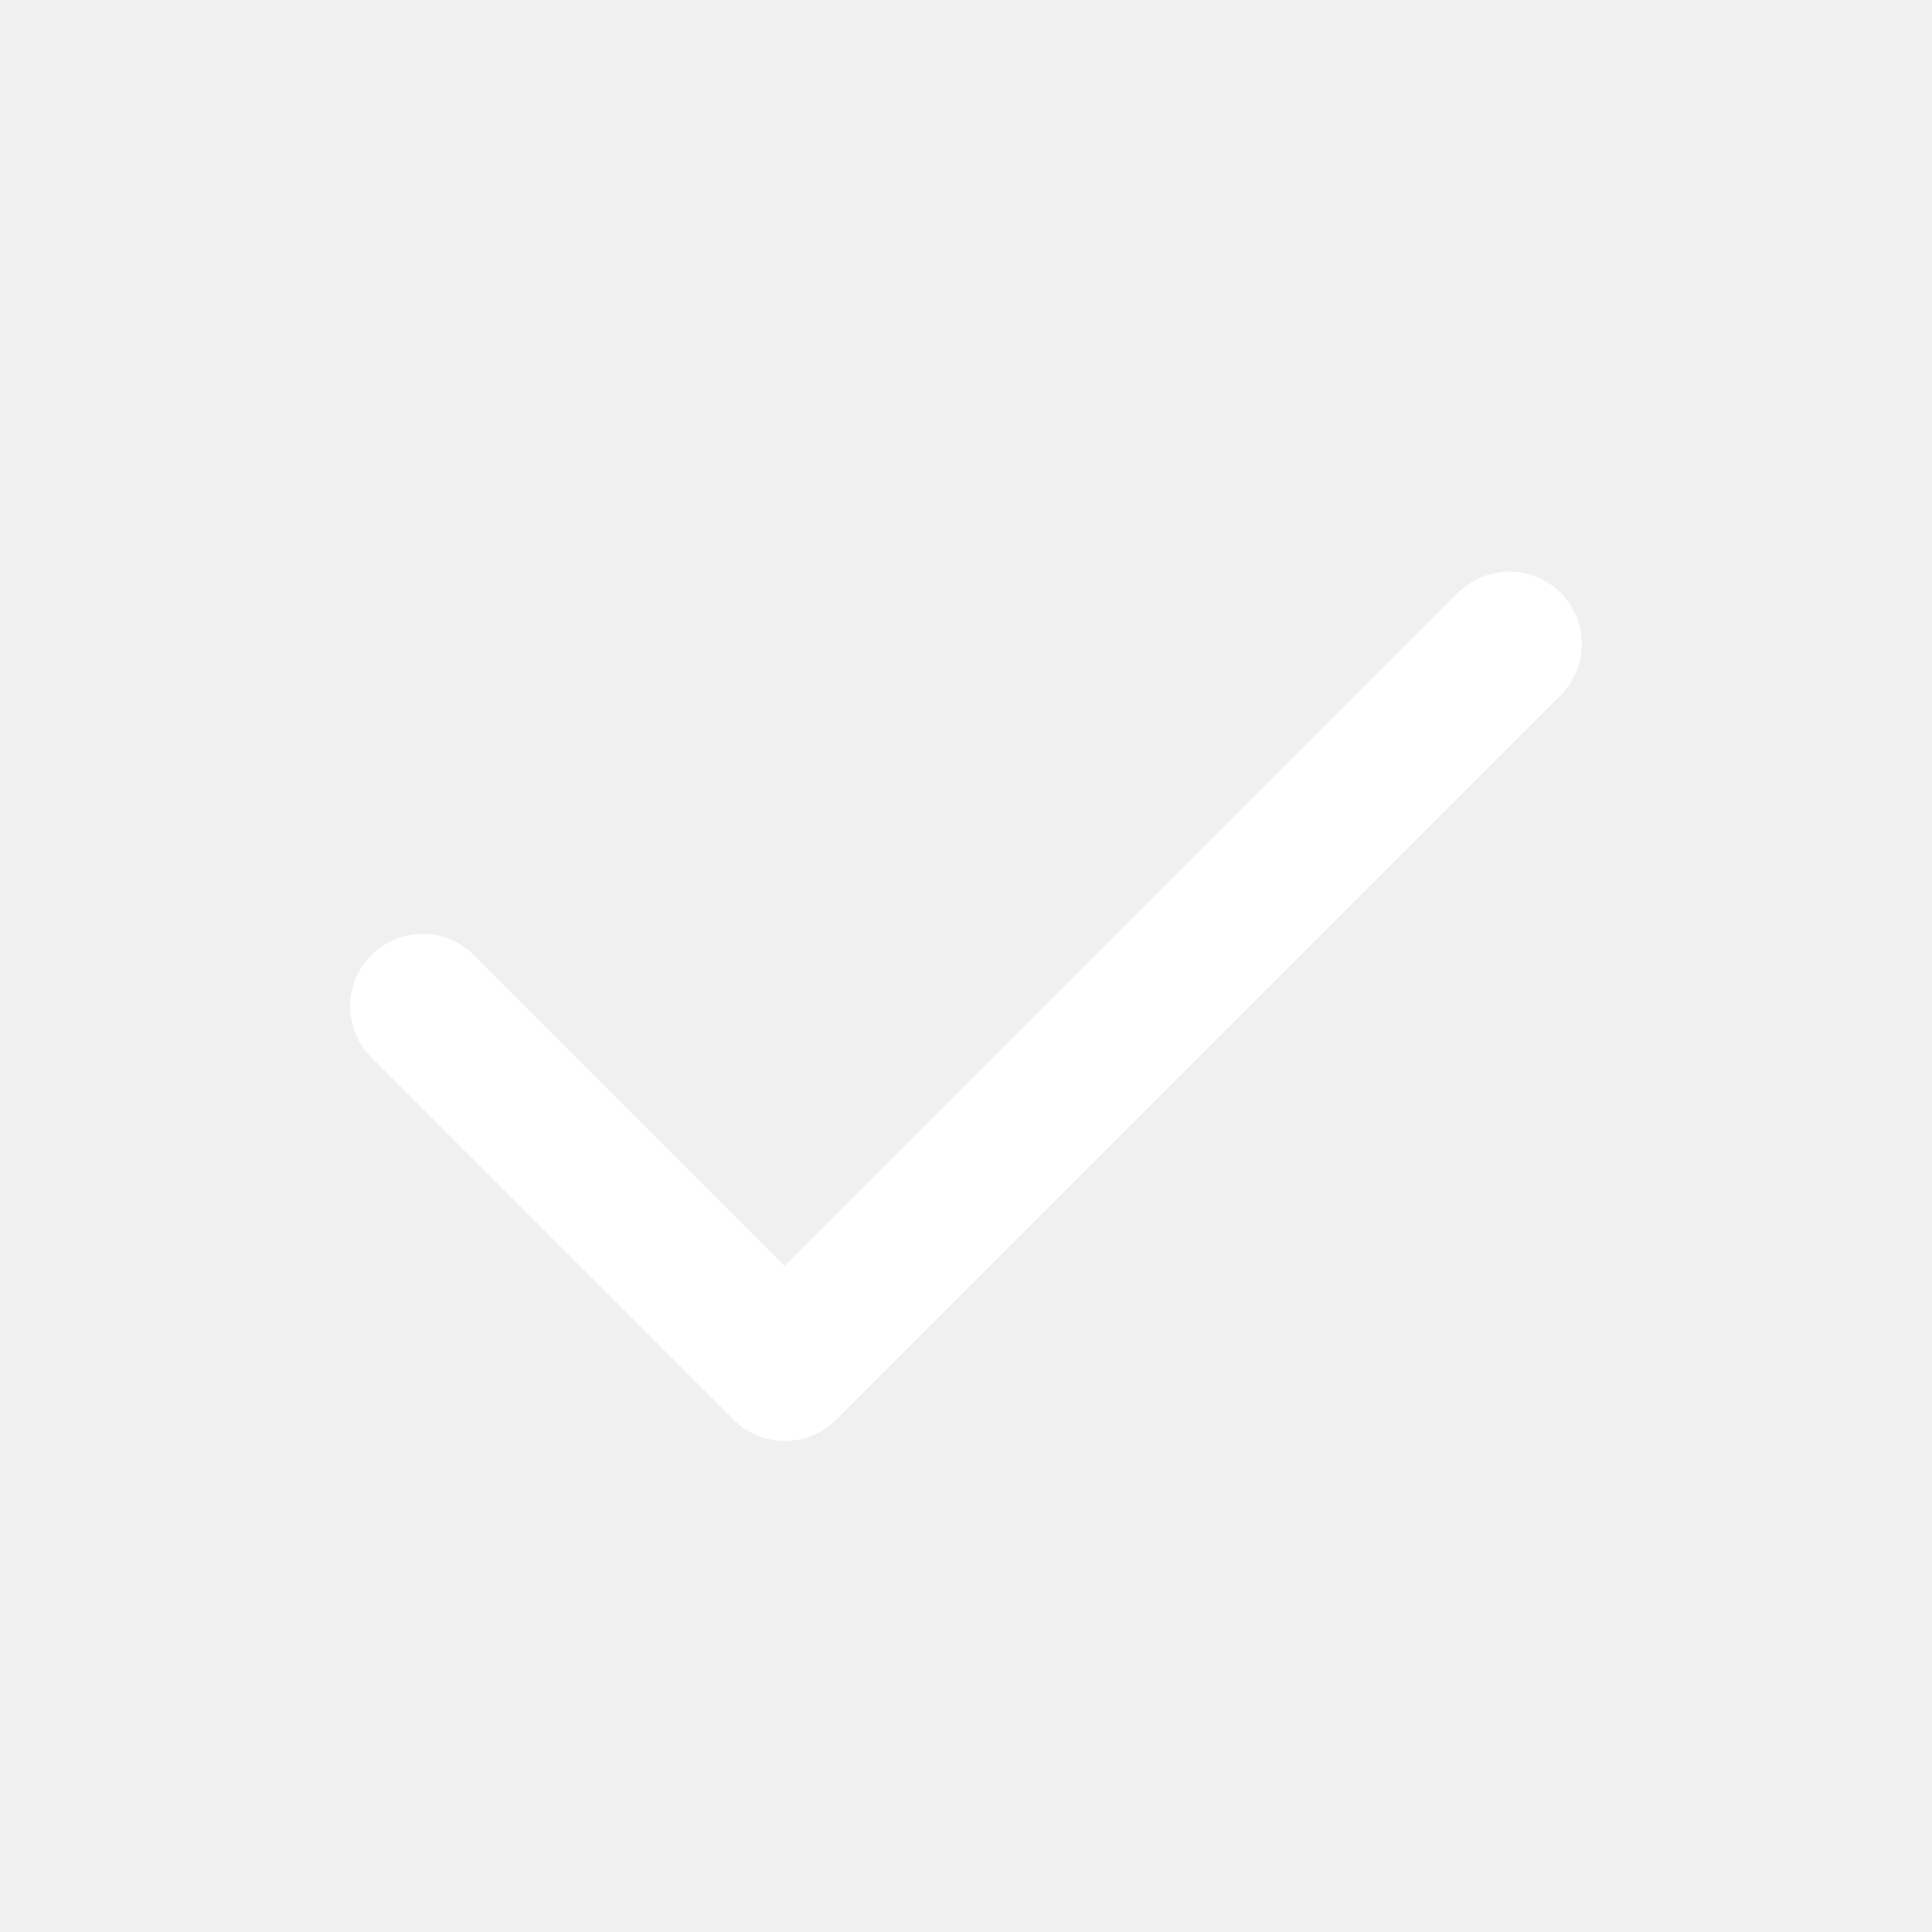
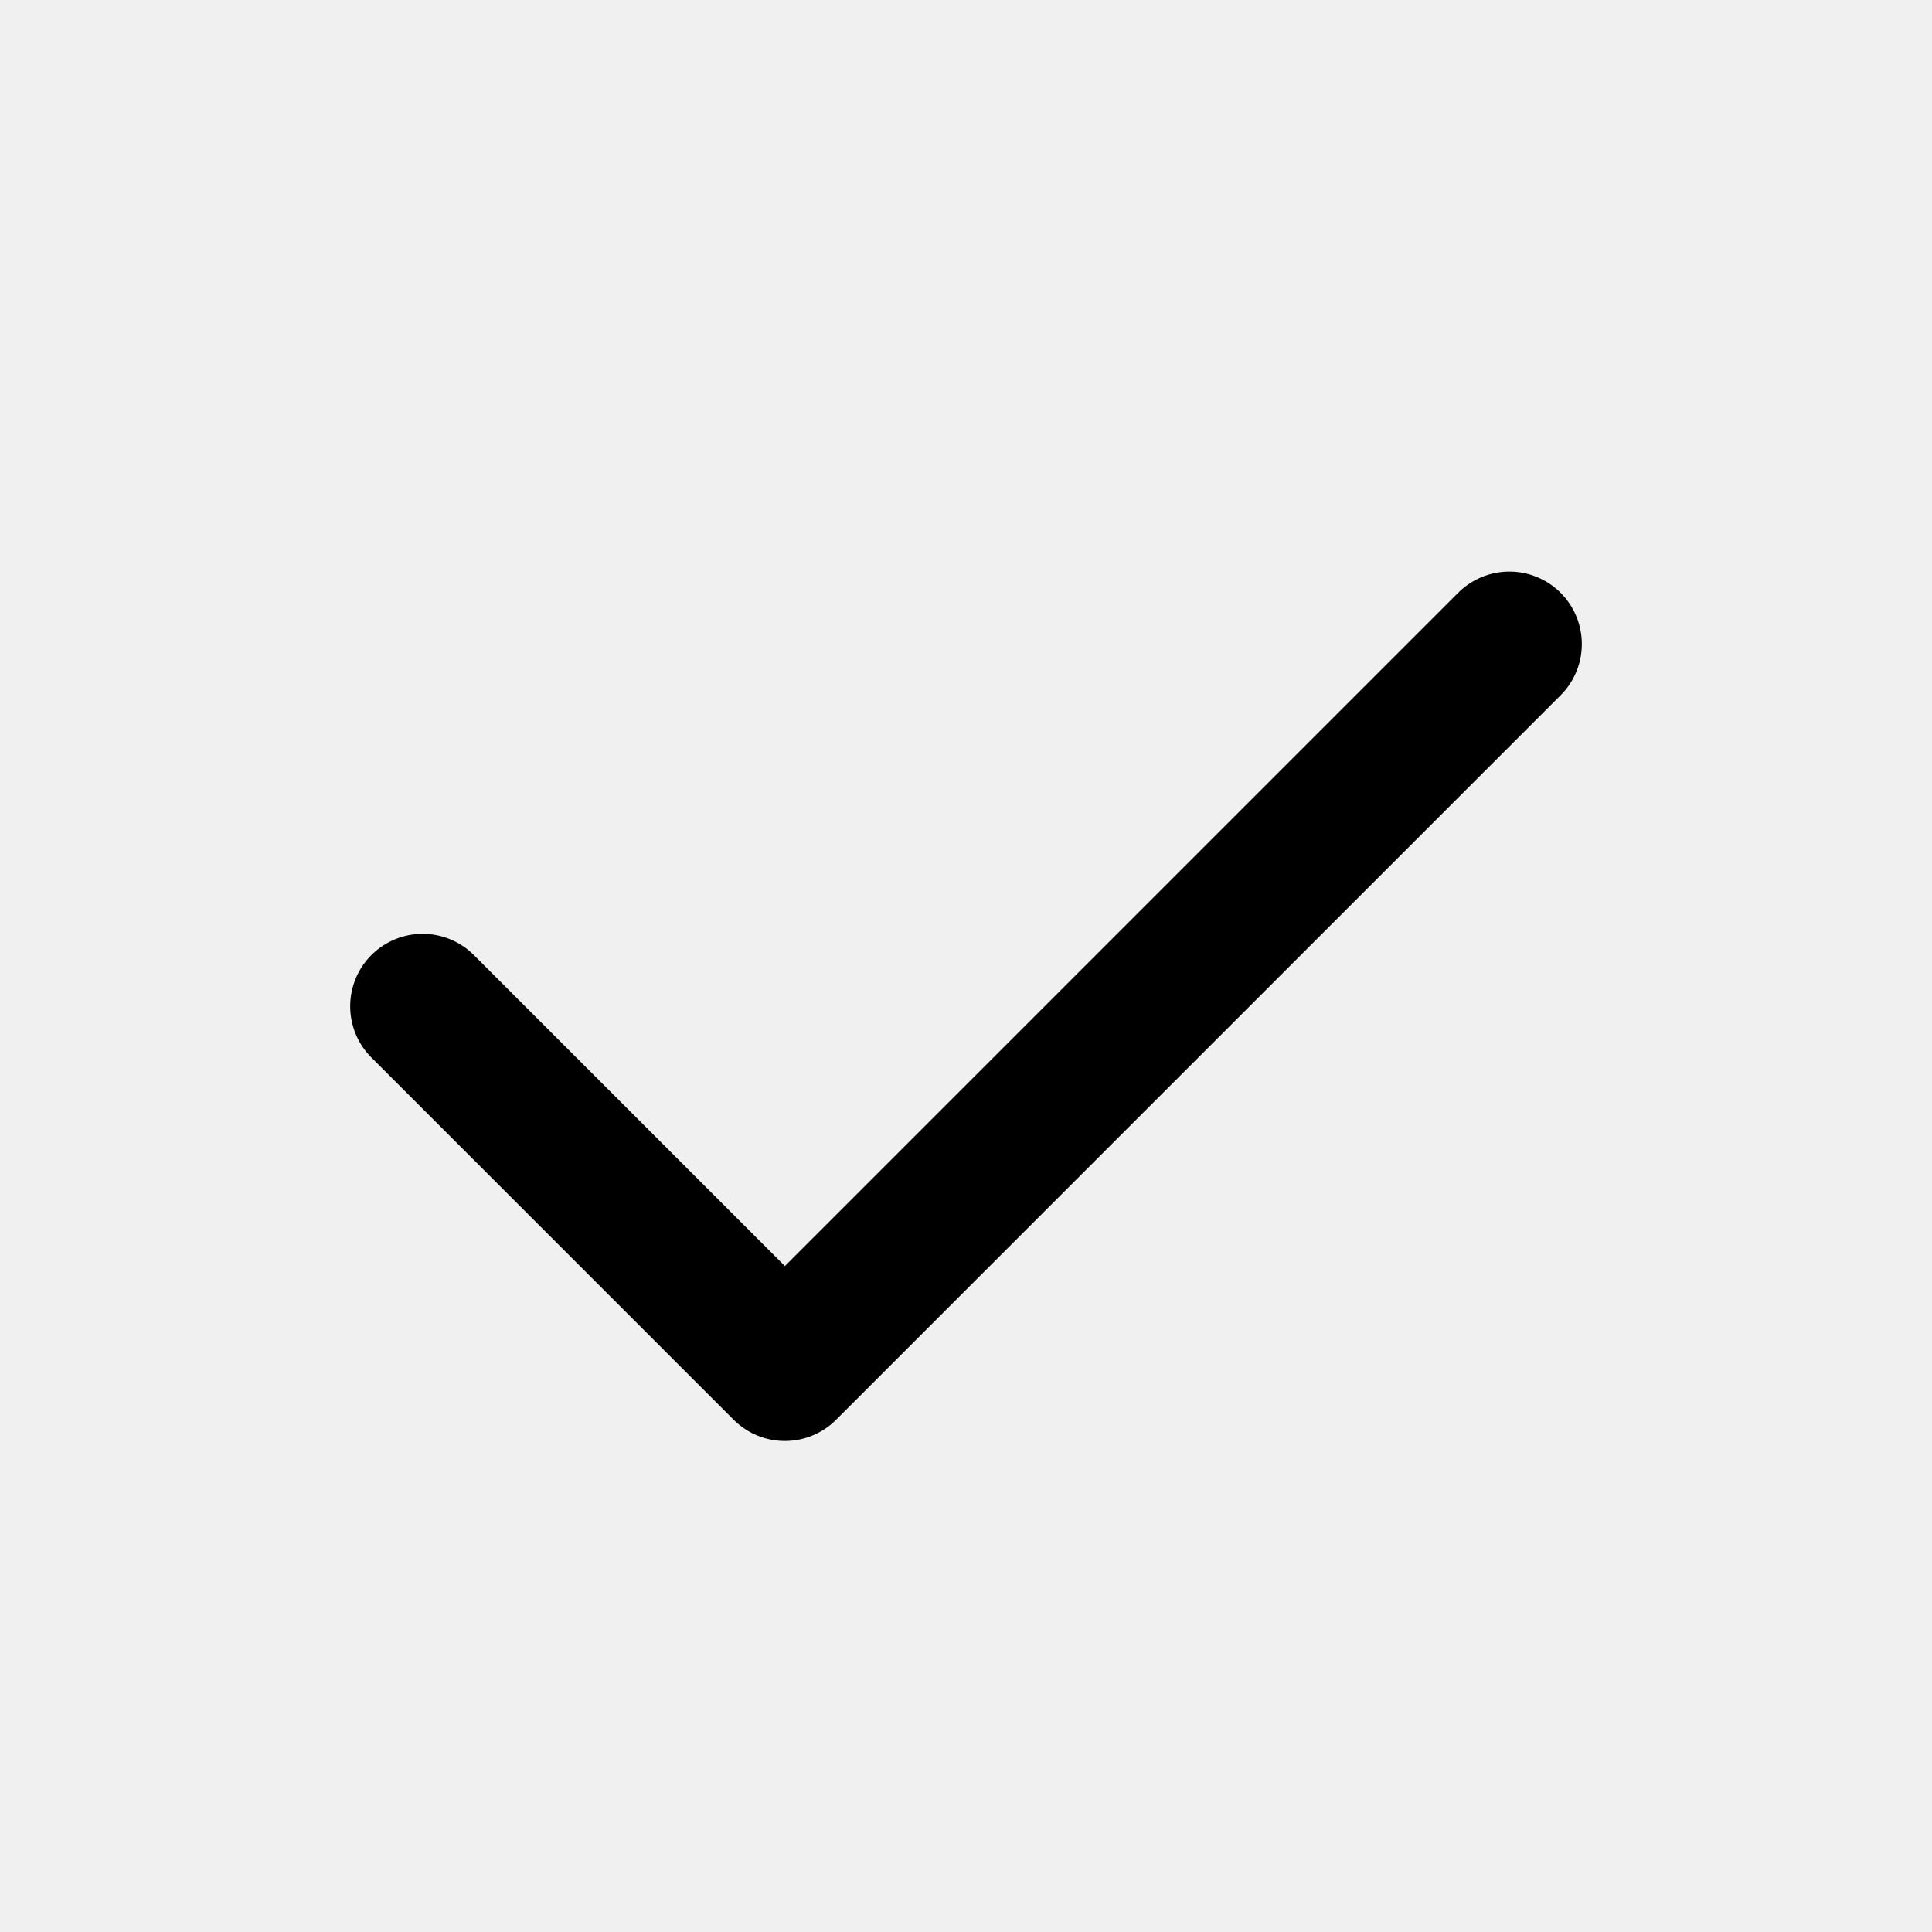
- <svg xmlns="http://www.w3.org/2000/svg" width="20" height="20" viewBox="0 0 20 20" fill="none">
-   <path d="M4.375 10.417L8.125 14.167L15.625 6.667" stroke="white" stroke-width="1.5" stroke-linecap="round" stroke-linejoin="round" />
+ <svg xmlns="http://www.w3.org/2000/svg" width="current" height="current" viewBox="0 0 20 20" fill="none">
+   <path d="M4.375 10.417L8.125 14.167L15.625 6.667" stroke="currentColor" stroke-width="1.5" stroke-linecap="round" stroke-linejoin="round" />
</svg>
